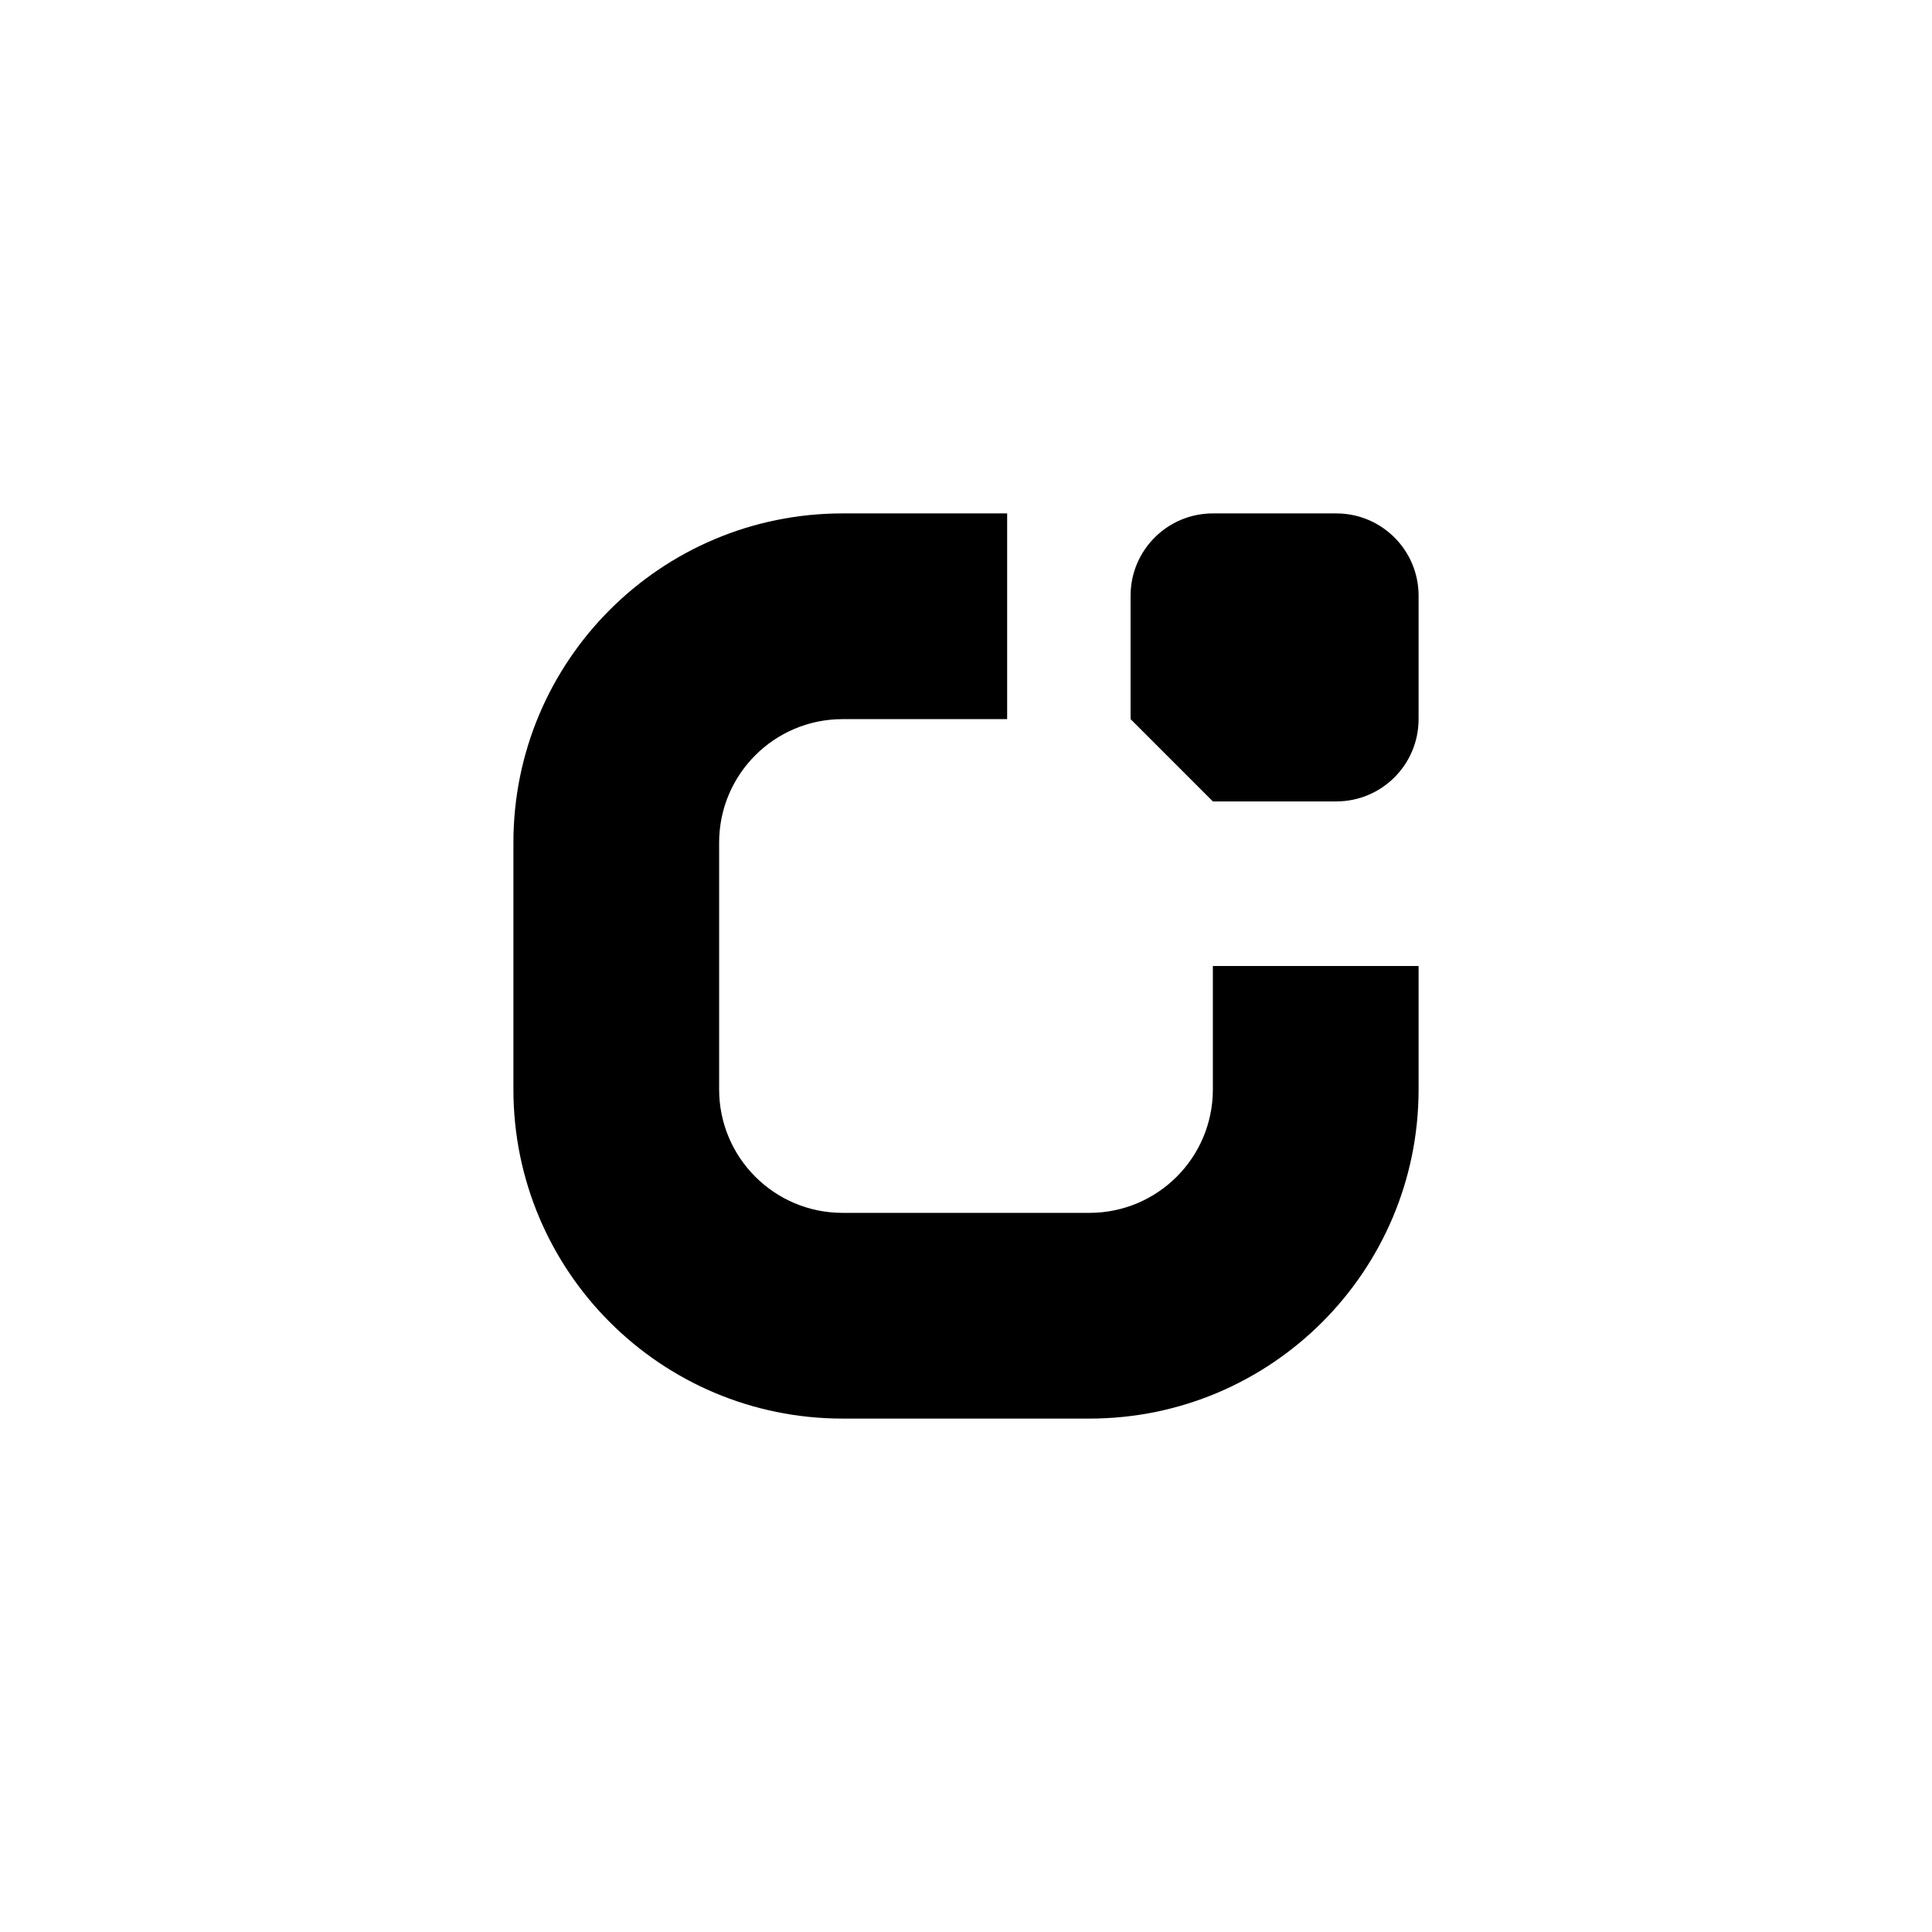
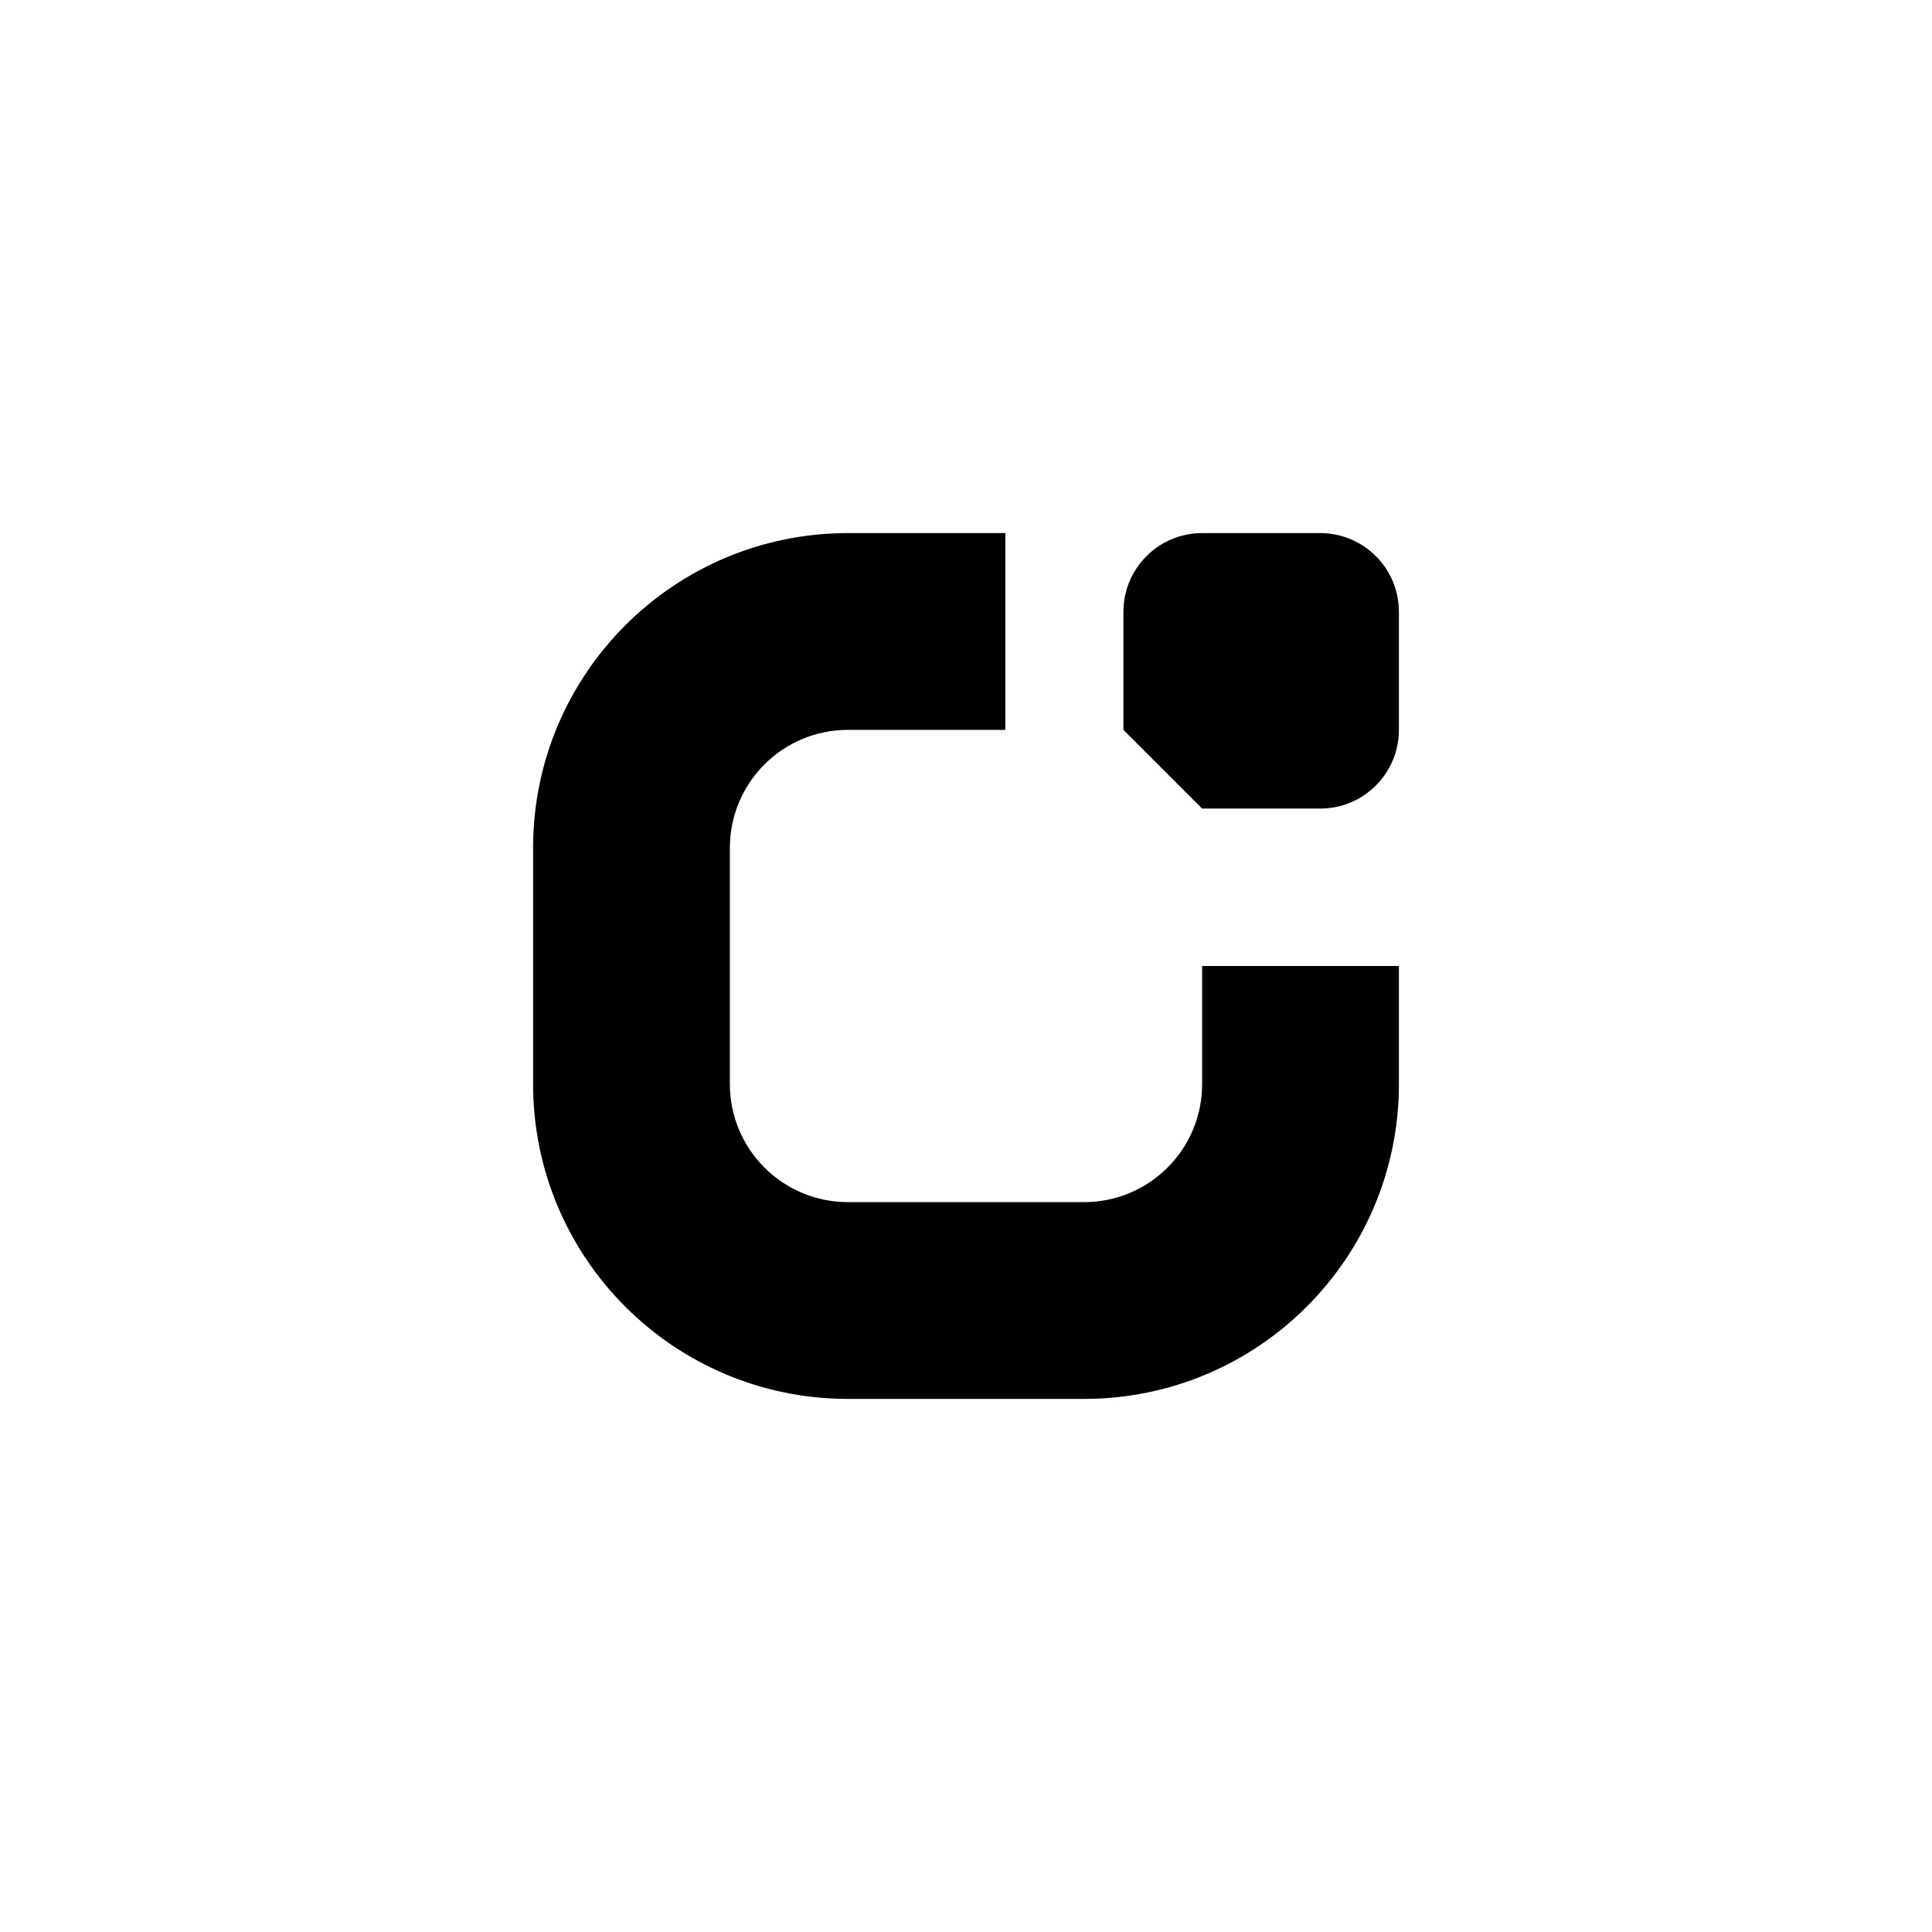
<svg xmlns="http://www.w3.org/2000/svg" viewBox="0 0 432 432" width="432" height="432" role="img" aria-labelledby="title">
-   <g transform="translate(68.8 68.8) scale(1.15)">
+   <g transform="translate(75.2 75.2) scale(1.1)">
    <path fill="#000000" d="M104 40H136V80H104A24 24 0 0 0 80 104V152A24 24 0 0 0 104 176H152A24 24 0 0 0 176 152V128H216V152A64 64 0 0 1 152 216H104A64 64 0 0 1 40 152V104A64 64 0 0 1 104 40Z" />
    <path fill="#000000" d="M176 40H200A16 16 0 0 1 216 56V80A16 16 0 0 1 200 96H176L160 80V56A16 16 0 0 1 176 40Z" />
  </g>
</svg>
